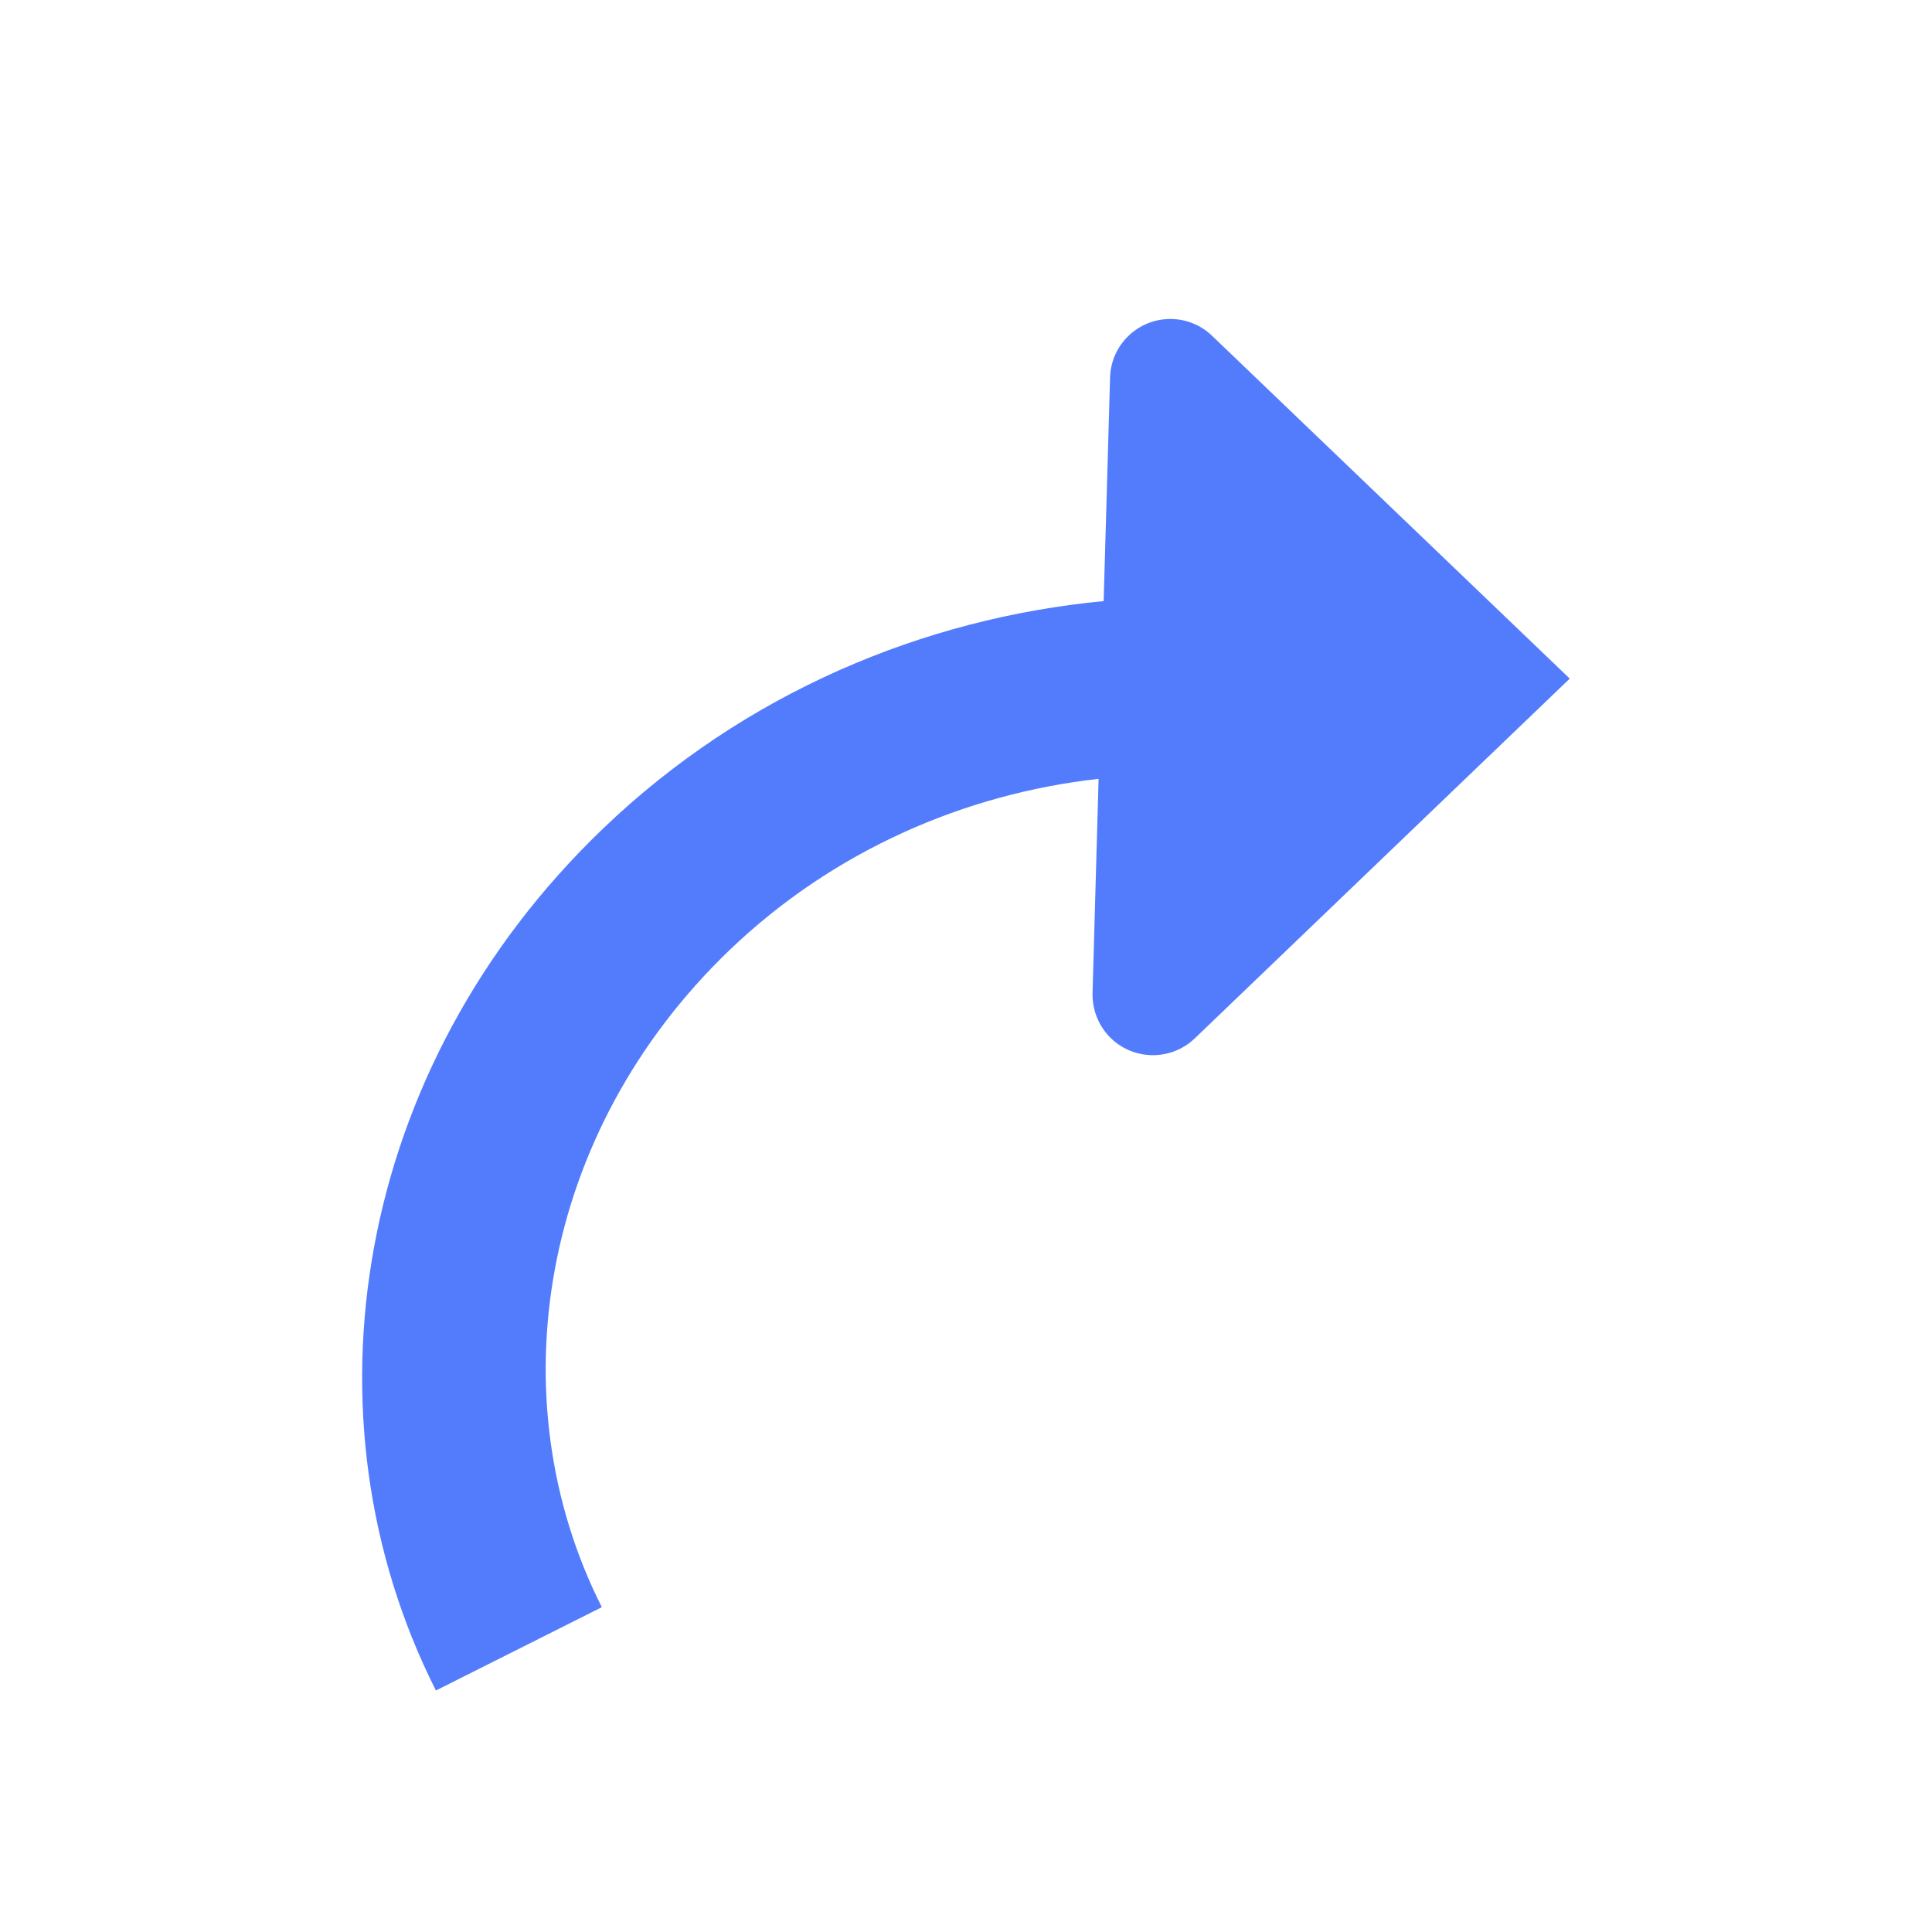
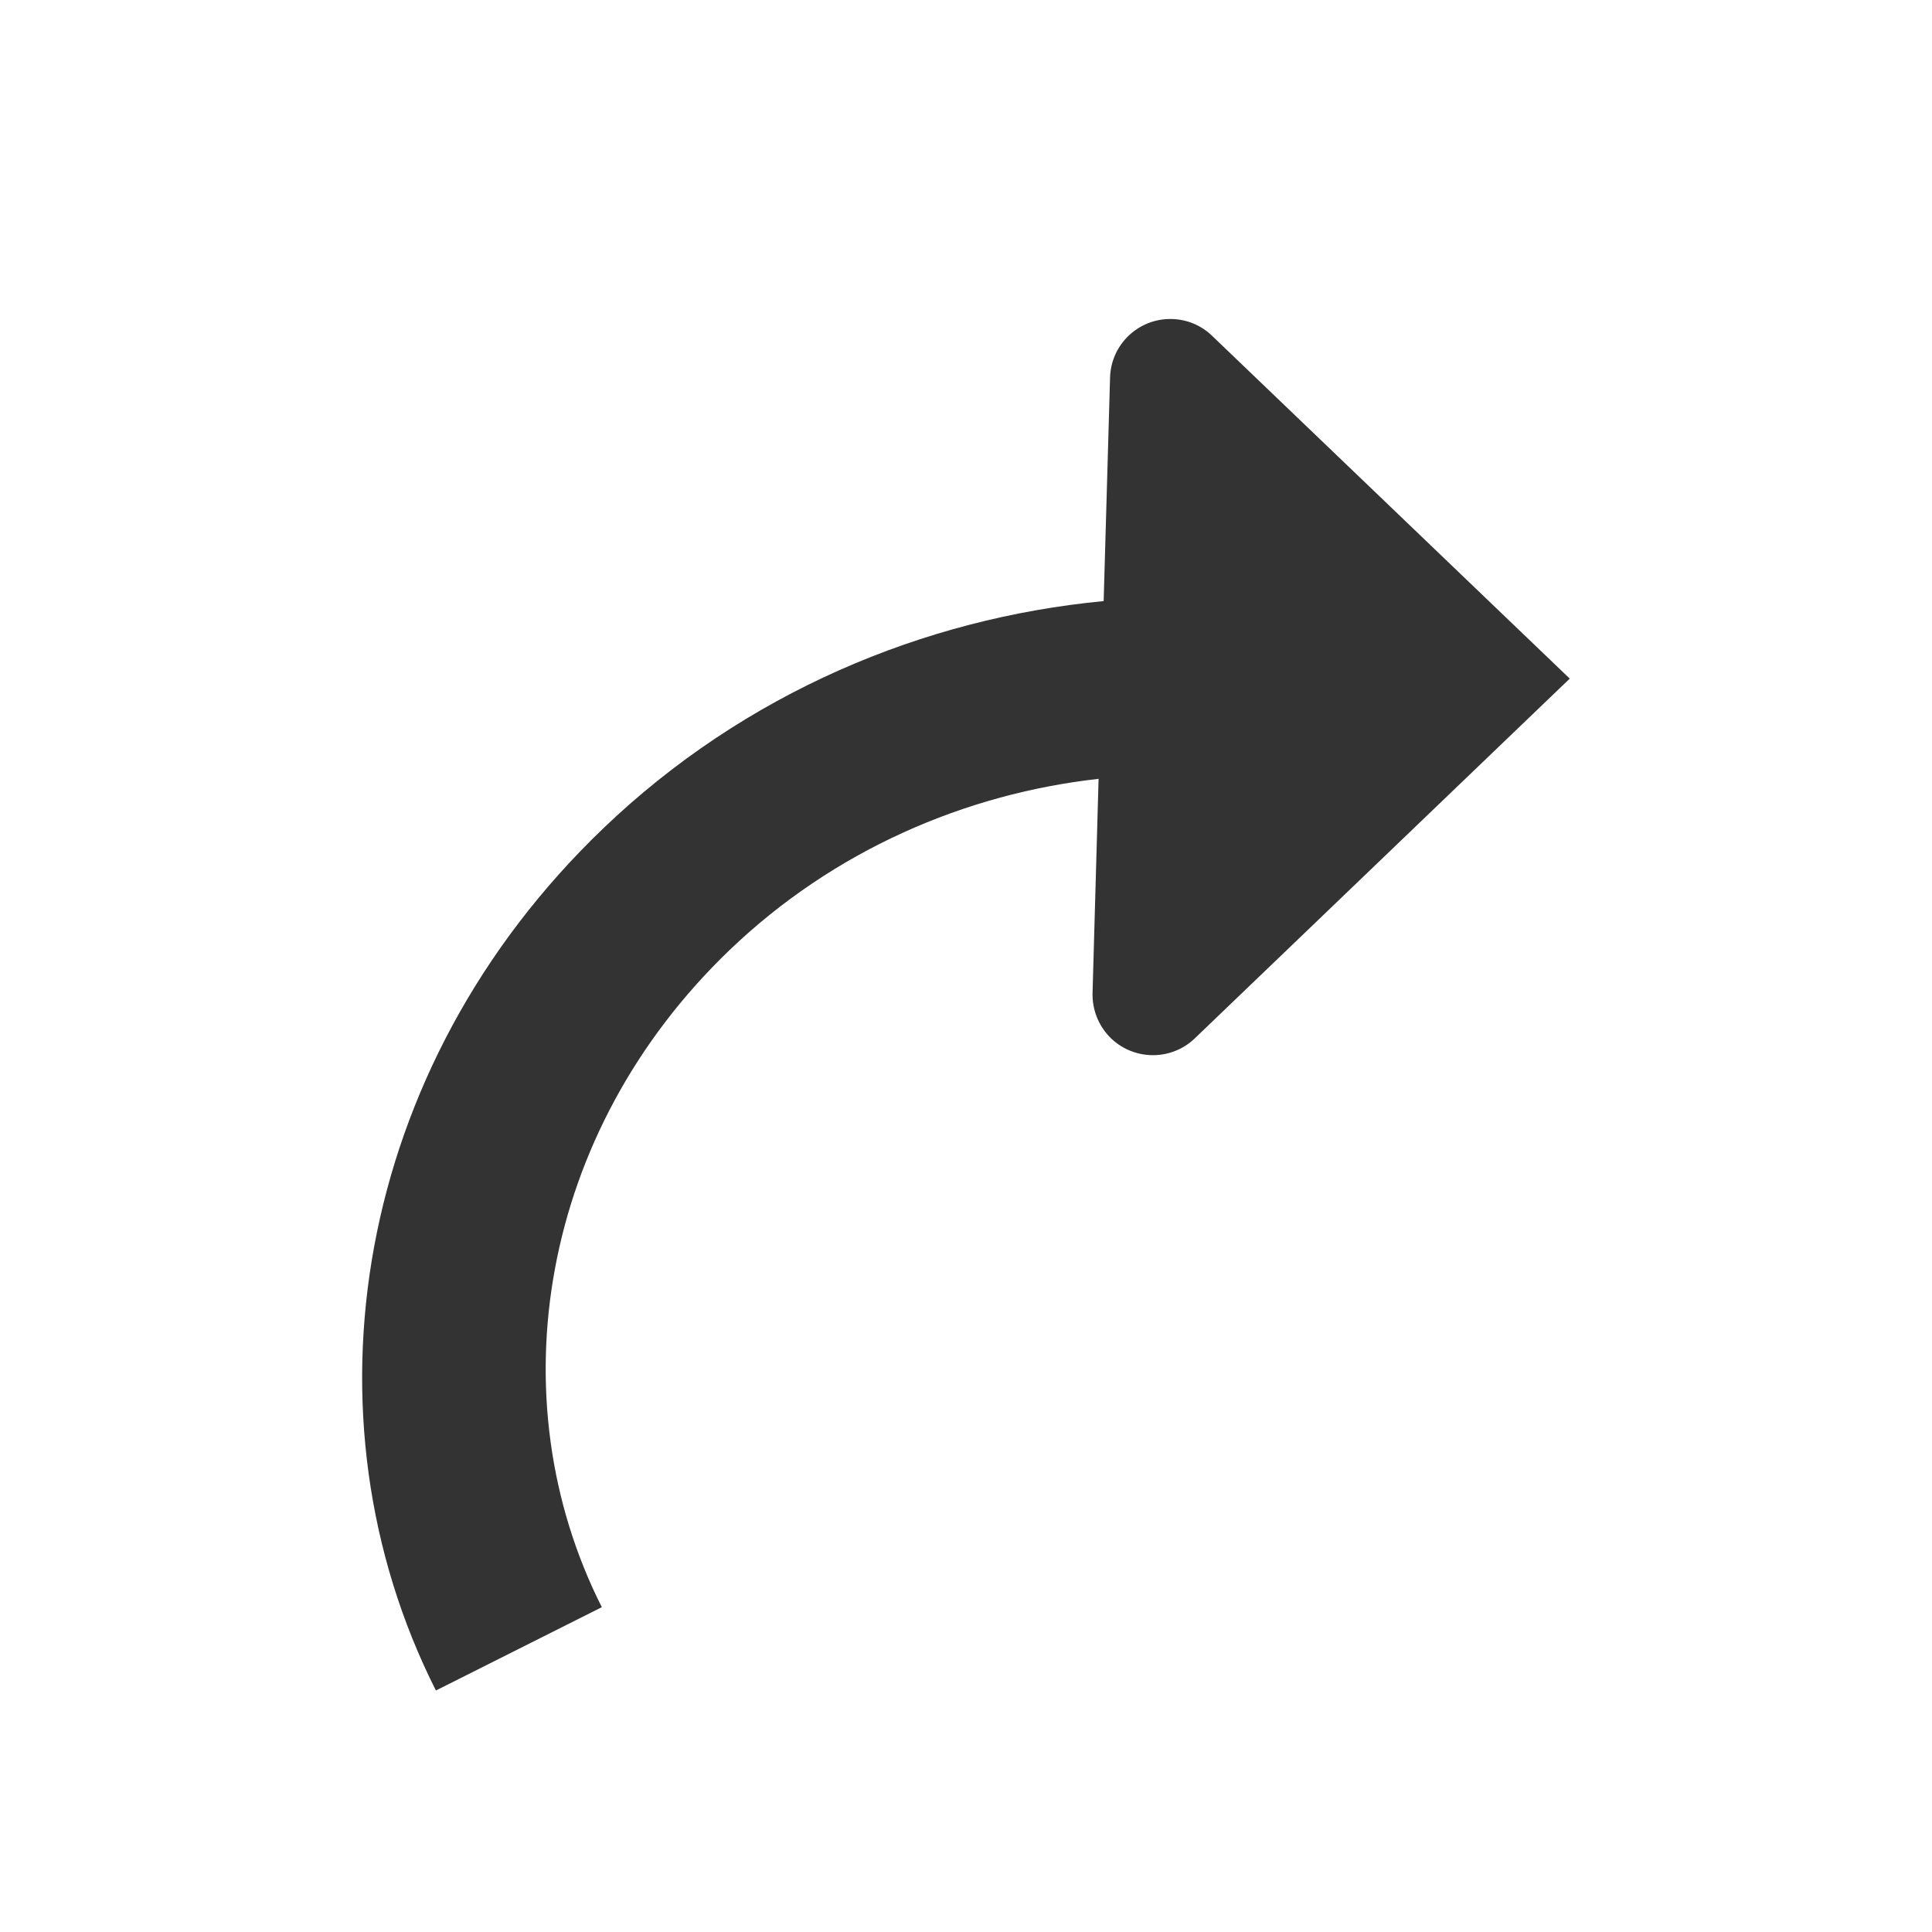
<svg xmlns="http://www.w3.org/2000/svg" width="16" height="16" viewBox="0 0 16 16">
  <g fill="none" fill-rule="evenodd">
    <path d="M0 0L16 0 16 16 0 16z" />
-     <path fill="#537CFD" d="M9.14 4.978l.053-1.85c.007-.276.237-.494.513-.486.125.003.243.053.332.139L13 5.62l-3.106 2.98c-.199.19-.515.184-.707-.015-.092-.097-.142-.226-.139-.36l.05-1.775c-1.102.123-2.192.59-3.056 1.418-1.572 1.508-1.931 3.712-1.058 5.442L3.61 14c-1.146-2.272-.677-5.161 1.383-7.137C6.167 5.737 7.65 5.12 9.14 4.978z" />
+     <path fill="#333" d="M9.14 4.978l.053-1.85c.007-.276.237-.494.513-.486.125.003.243.053.332.139L13 5.62l-3.106 2.98c-.199.19-.515.184-.707-.015-.092-.097-.142-.226-.139-.36l.05-1.775c-1.102.123-2.192.59-3.056 1.418-1.572 1.508-1.931 3.712-1.058 5.442L3.61 14c-1.146-2.272-.677-5.161 1.383-7.137C6.167 5.737 7.65 5.12 9.14 4.978z" />
  </g>
</svg>
